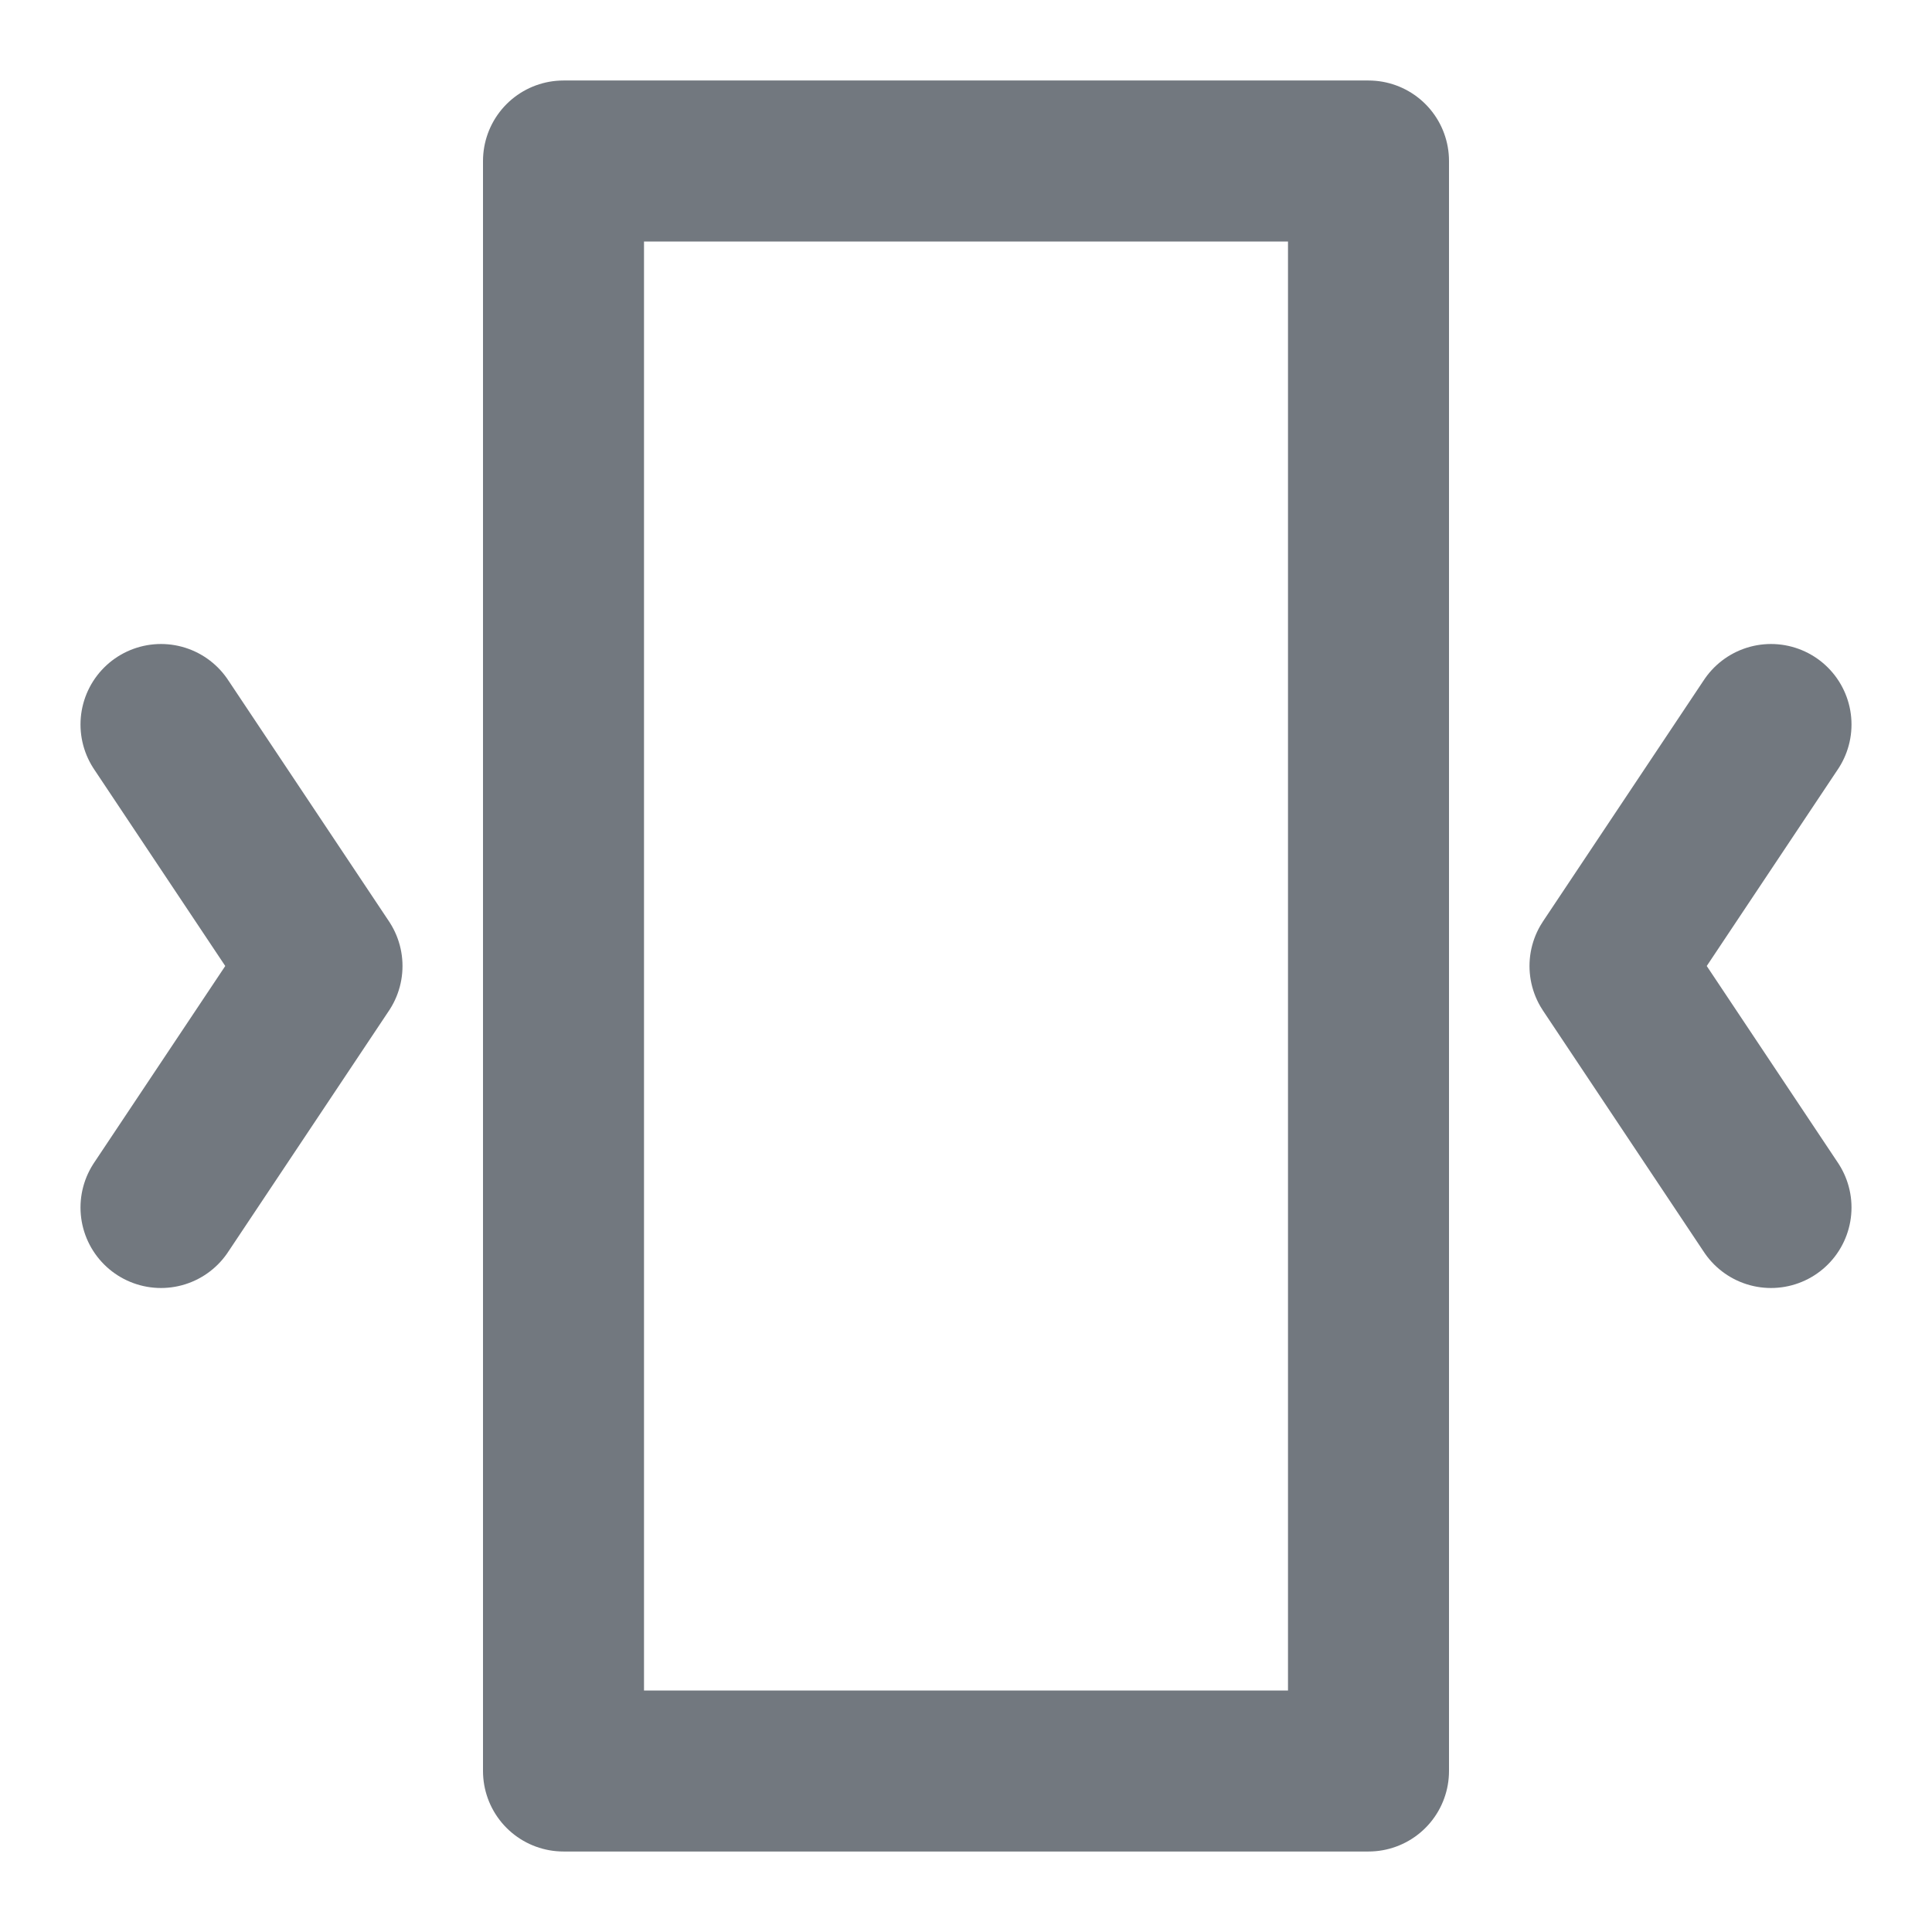
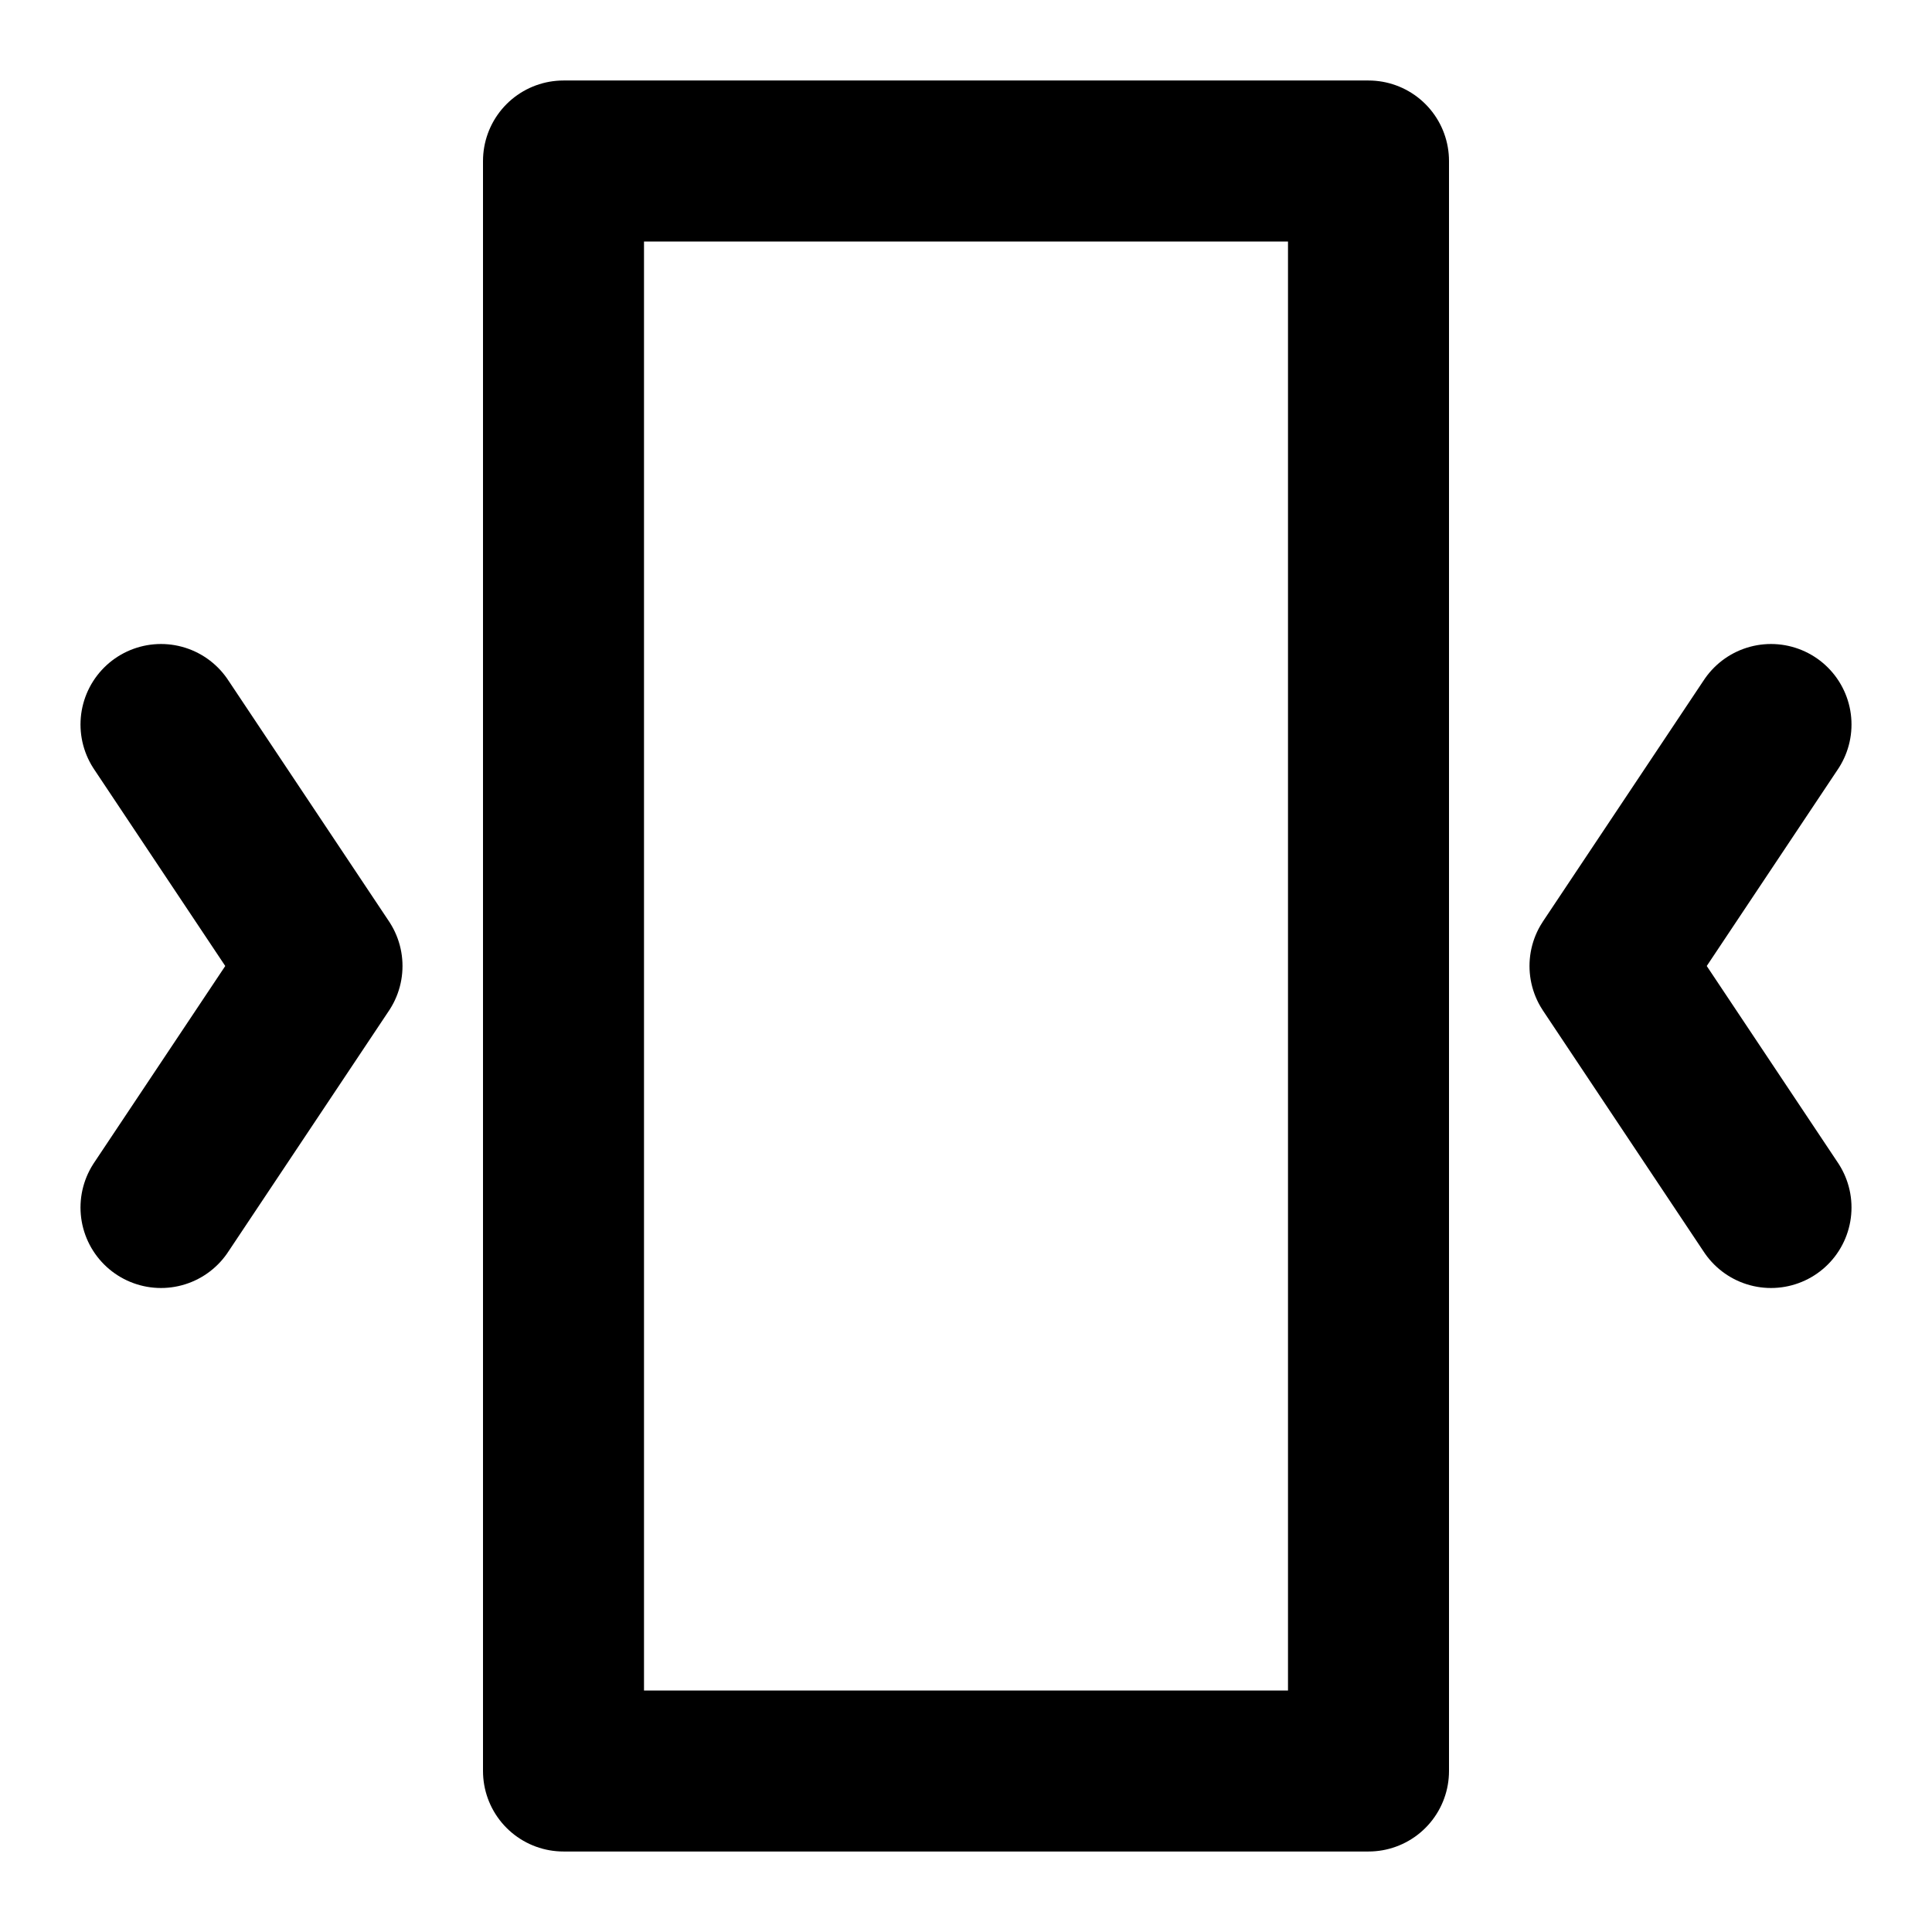
<svg xmlns="http://www.w3.org/2000/svg" width="24px" height="24px" viewBox="0 0 24 24" version="1.1">
  <g id="ico/vertical2" stroke="none" stroke-width="1" fill="none" fill-rule="evenodd" stroke-linejoin="round">
-     <rect id="Rectangle" stroke="#72787F" stroke-width="2" transform="translate(12, 12) rotate(-270) translate(-12, -12) " x="2" y="7" width="20" height="10" />
-     <g id="Group" transform="translate(2, 9)" stroke="#72787F" stroke-linecap="round" stroke-width="2">
+     <rect id="Rectangle" stroke="currentColor" stroke-width="2" transform="translate(12, 12) rotate(-270) translate(-12, -12) " x="2" y="7" width="20" height="10" />
+     <g id="Group" transform="translate(2, 9)" stroke="currentColor" stroke-linecap="round" stroke-width="2">
      <polyline id="Path-Copy" transform="translate(1, 3) scale(1, -1) rotate(180) translate(-1, -3) " points="2 6 0 3 2 0" />
      <polyline id="Path-Copy-2" transform="translate(19, 3) rotate(-360) translate(-19, -3) " points="20 6 18 3 20 0" />
    </g>
  </g>
</svg>
